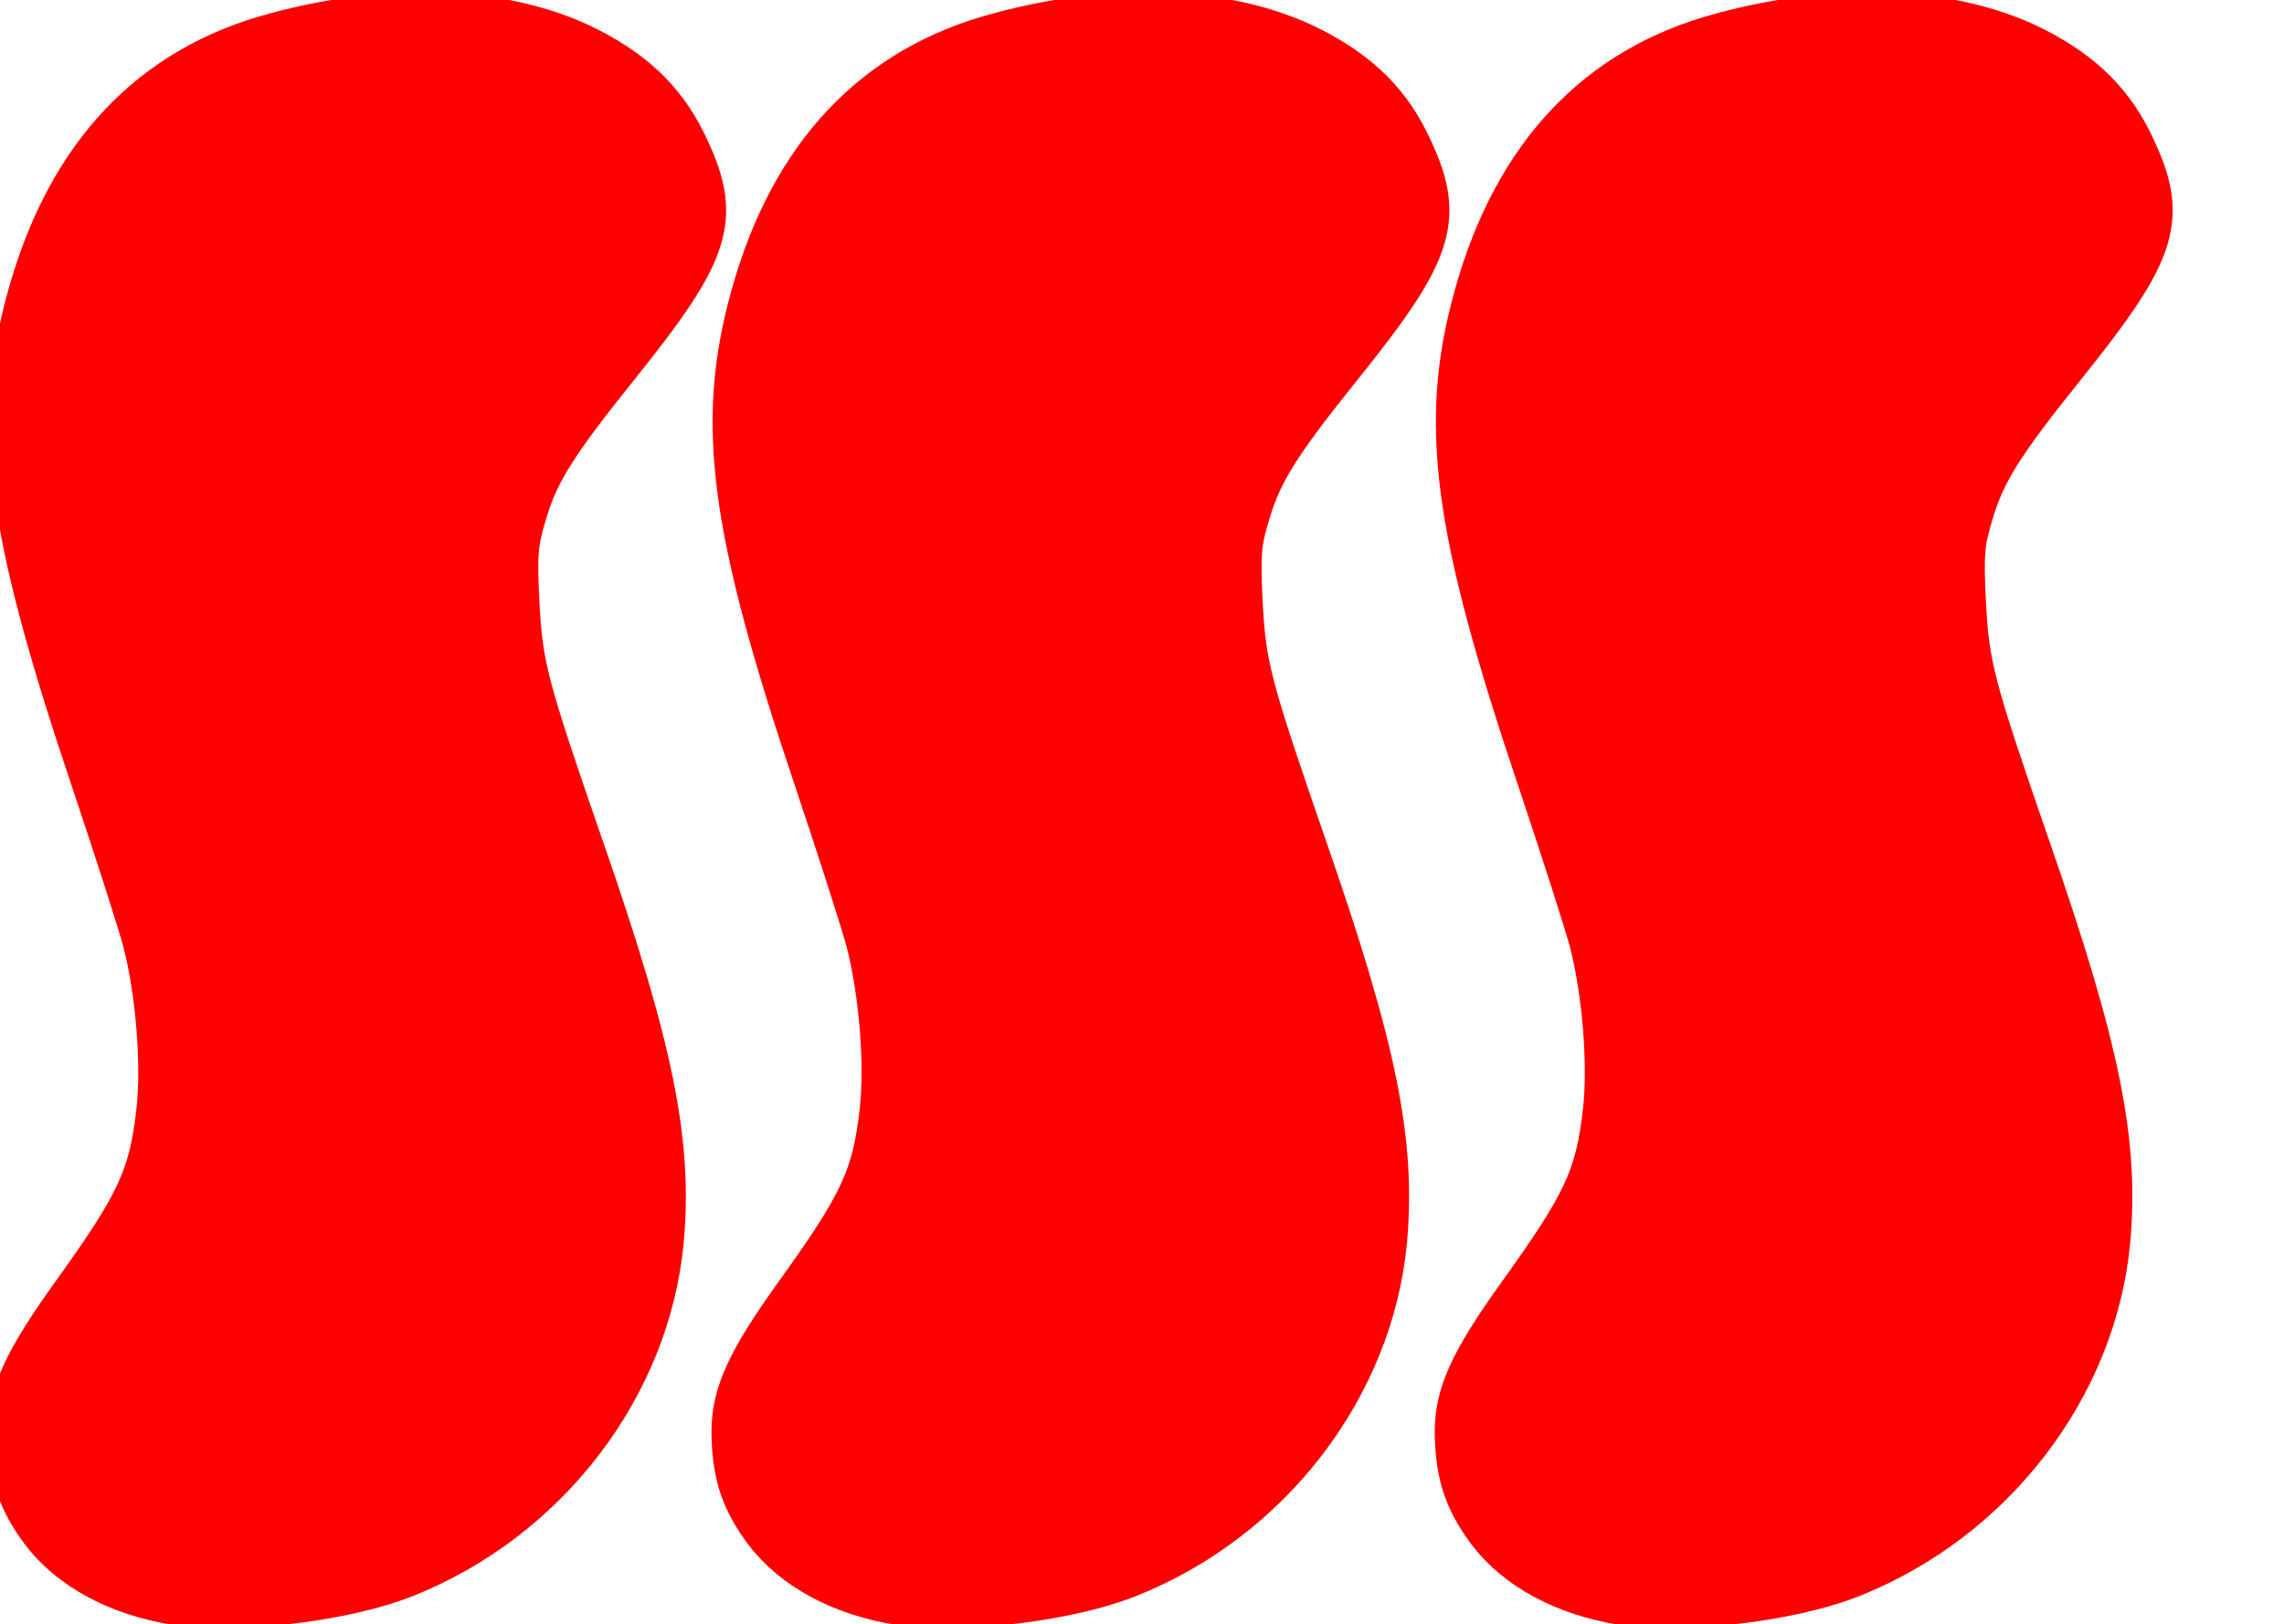
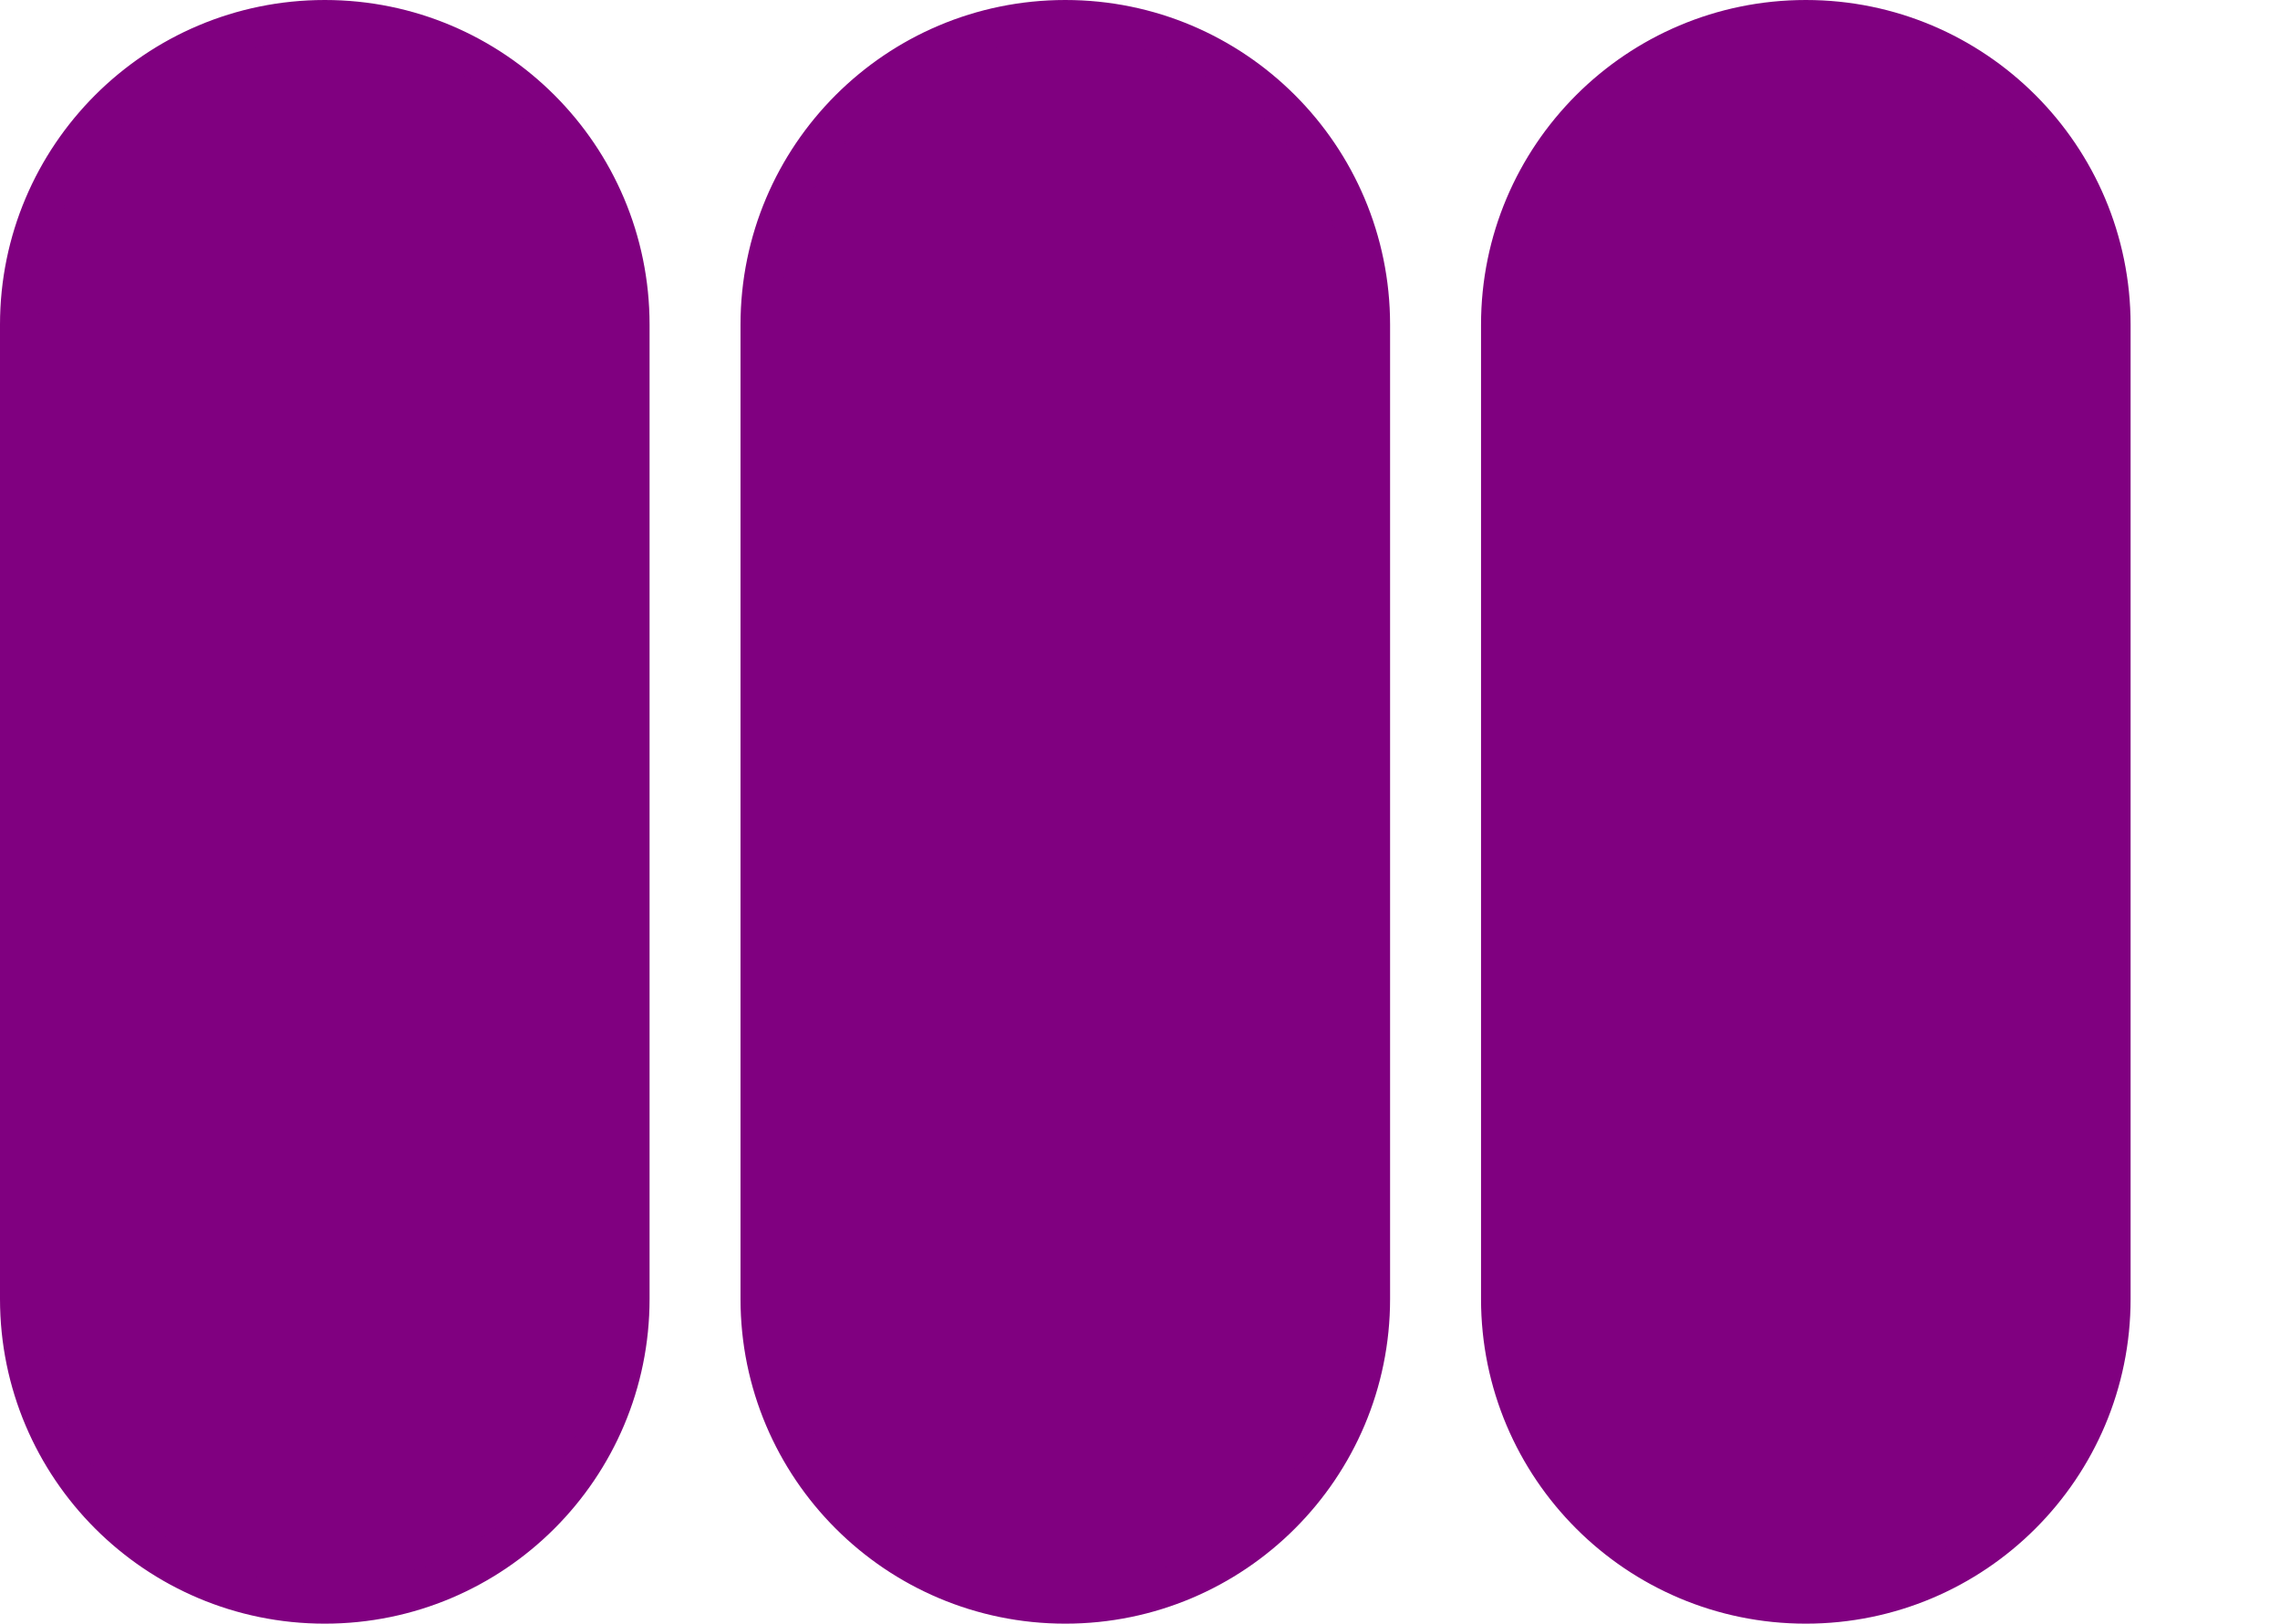
- <svg xmlns="http://www.w3.org/2000/svg" width="360" height="256">
+ <svg xmlns="http://www.w3.org/2000/svg" width="351" height="250">
  <g transform="translate(0)">
-     <g style="stroke:red;stroke-width:90;">
-       <g style="fill:red;">
-         <g transform="translate(-45, -10) scale(.07437775)">
-           <path d="               M955 3530 c-121 -24 -218 -83 -272 -164 -42 -61 -57 -115 -58 -196 0               -80 31 -149 132 -290 141 -196 166 -251 182 -391 11 -98 -1 -251 -29 -359 -11               -41 -60 -194 -109 -340 -181 -537 -210 -760 -135 -1029 83 -298 259 -485 524               -555 241 -65 475 -56 645 23 107 51 175 114 220 204 80 162 60 228 -140 477               -131 163 -170 225 -195 309 -20 65 -22 88 -17 190 7 137 17 176 137 523 148               426 188 624 169 833 -29 309 -244 590 -544 710 -137 55 -380 81 -510 55z             " />
-         </g>
+     <g style="stroke:purple;stroke-width:6;">
+       <g style="fill:purple;">
+         <rect x="3" y="3" width="94" height="244" rx="47" ry="47" />
      </g>
    </g>
  </g>
  <g transform="translate(114)">
-     <g style="stroke:red;stroke-width:90;">
-       <g style="fill:red;">
-         <g transform="translate(-45, -10) scale(.07437775)">
-           <path d="               M955 3530 c-121 -24 -218 -83 -272 -164 -42 -61 -57 -115 -58 -196 0               -80 31 -149 132 -290 141 -196 166 -251 182 -391 11 -98 -1 -251 -29 -359 -11               -41 -60 -194 -109 -340 -181 -537 -210 -760 -135 -1029 83 -298 259 -485 524               -555 241 -65 475 -56 645 23 107 51 175 114 220 204 80 162 60 228 -140 477               -131 163 -170 225 -195 309 -20 65 -22 88 -17 190 7 137 17 176 137 523 148               426 188 624 169 833 -29 309 -244 590 -544 710 -137 55 -380 81 -510 55z             " />
-         </g>
+     <g style="stroke:purple;stroke-width:6;">
+       <g style="fill:purple;">
+         <rect x="3" y="3" width="94" height="244" rx="47" ry="47" />
      </g>
    </g>
  </g>
  <g transform="translate(228)">
-     <g style="stroke:red;stroke-width:90;">
-       <g style="fill:red;">
-         <g transform="translate(-45, -10) scale(.07437775)">
-           <path d="               M955 3530 c-121 -24 -218 -83 -272 -164 -42 -61 -57 -115 -58 -196 0               -80 31 -149 132 -290 141 -196 166 -251 182 -391 11 -98 -1 -251 -29 -359 -11               -41 -60 -194 -109 -340 -181 -537 -210 -760 -135 -1029 83 -298 259 -485 524               -555 241 -65 475 -56 645 23 107 51 175 114 220 204 80 162 60 228 -140 477               -131 163 -170 225 -195 309 -20 65 -22 88 -17 190 7 137 17 176 137 523 148               426 188 624 169 833 -29 309 -244 590 -544 710 -137 55 -380 81 -510 55z             " />
-         </g>
+     <g style="stroke:purple;stroke-width:6;">
+       <g style="fill:purple;">
+         <rect x="3" y="3" width="94" height="244" rx="47" ry="47" />
      </g>
    </g>
  </g>
</svg>
